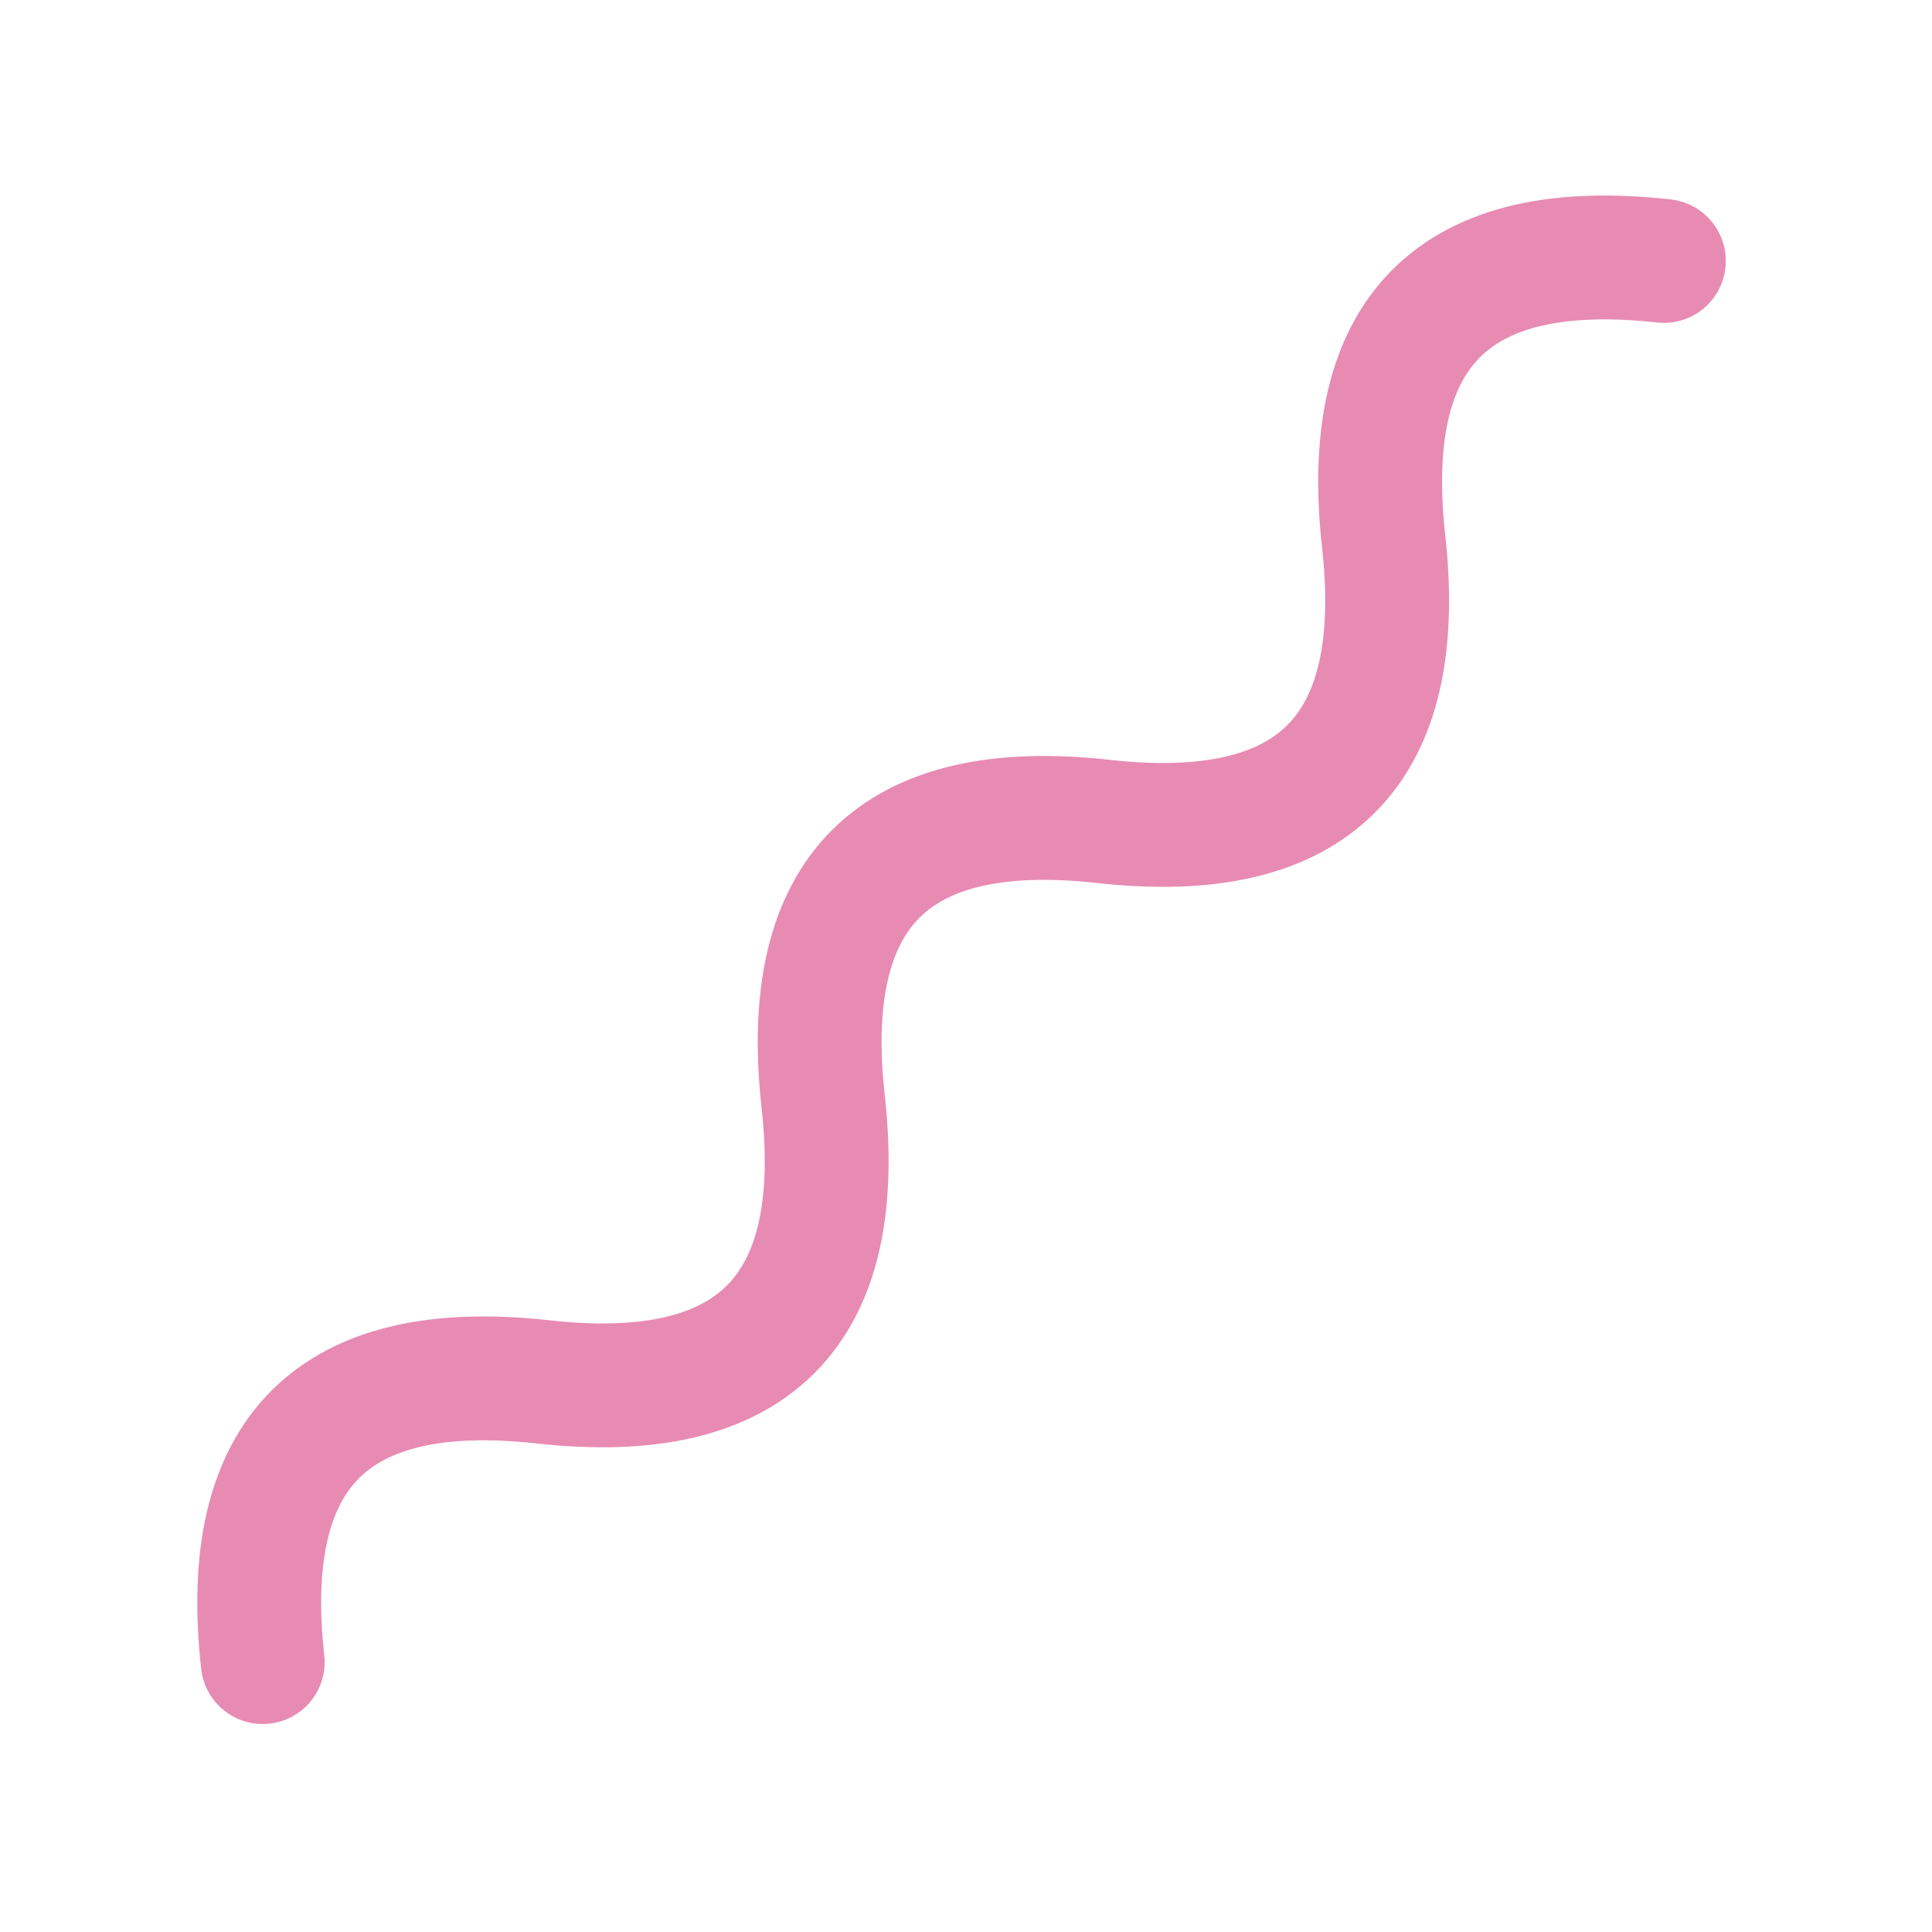
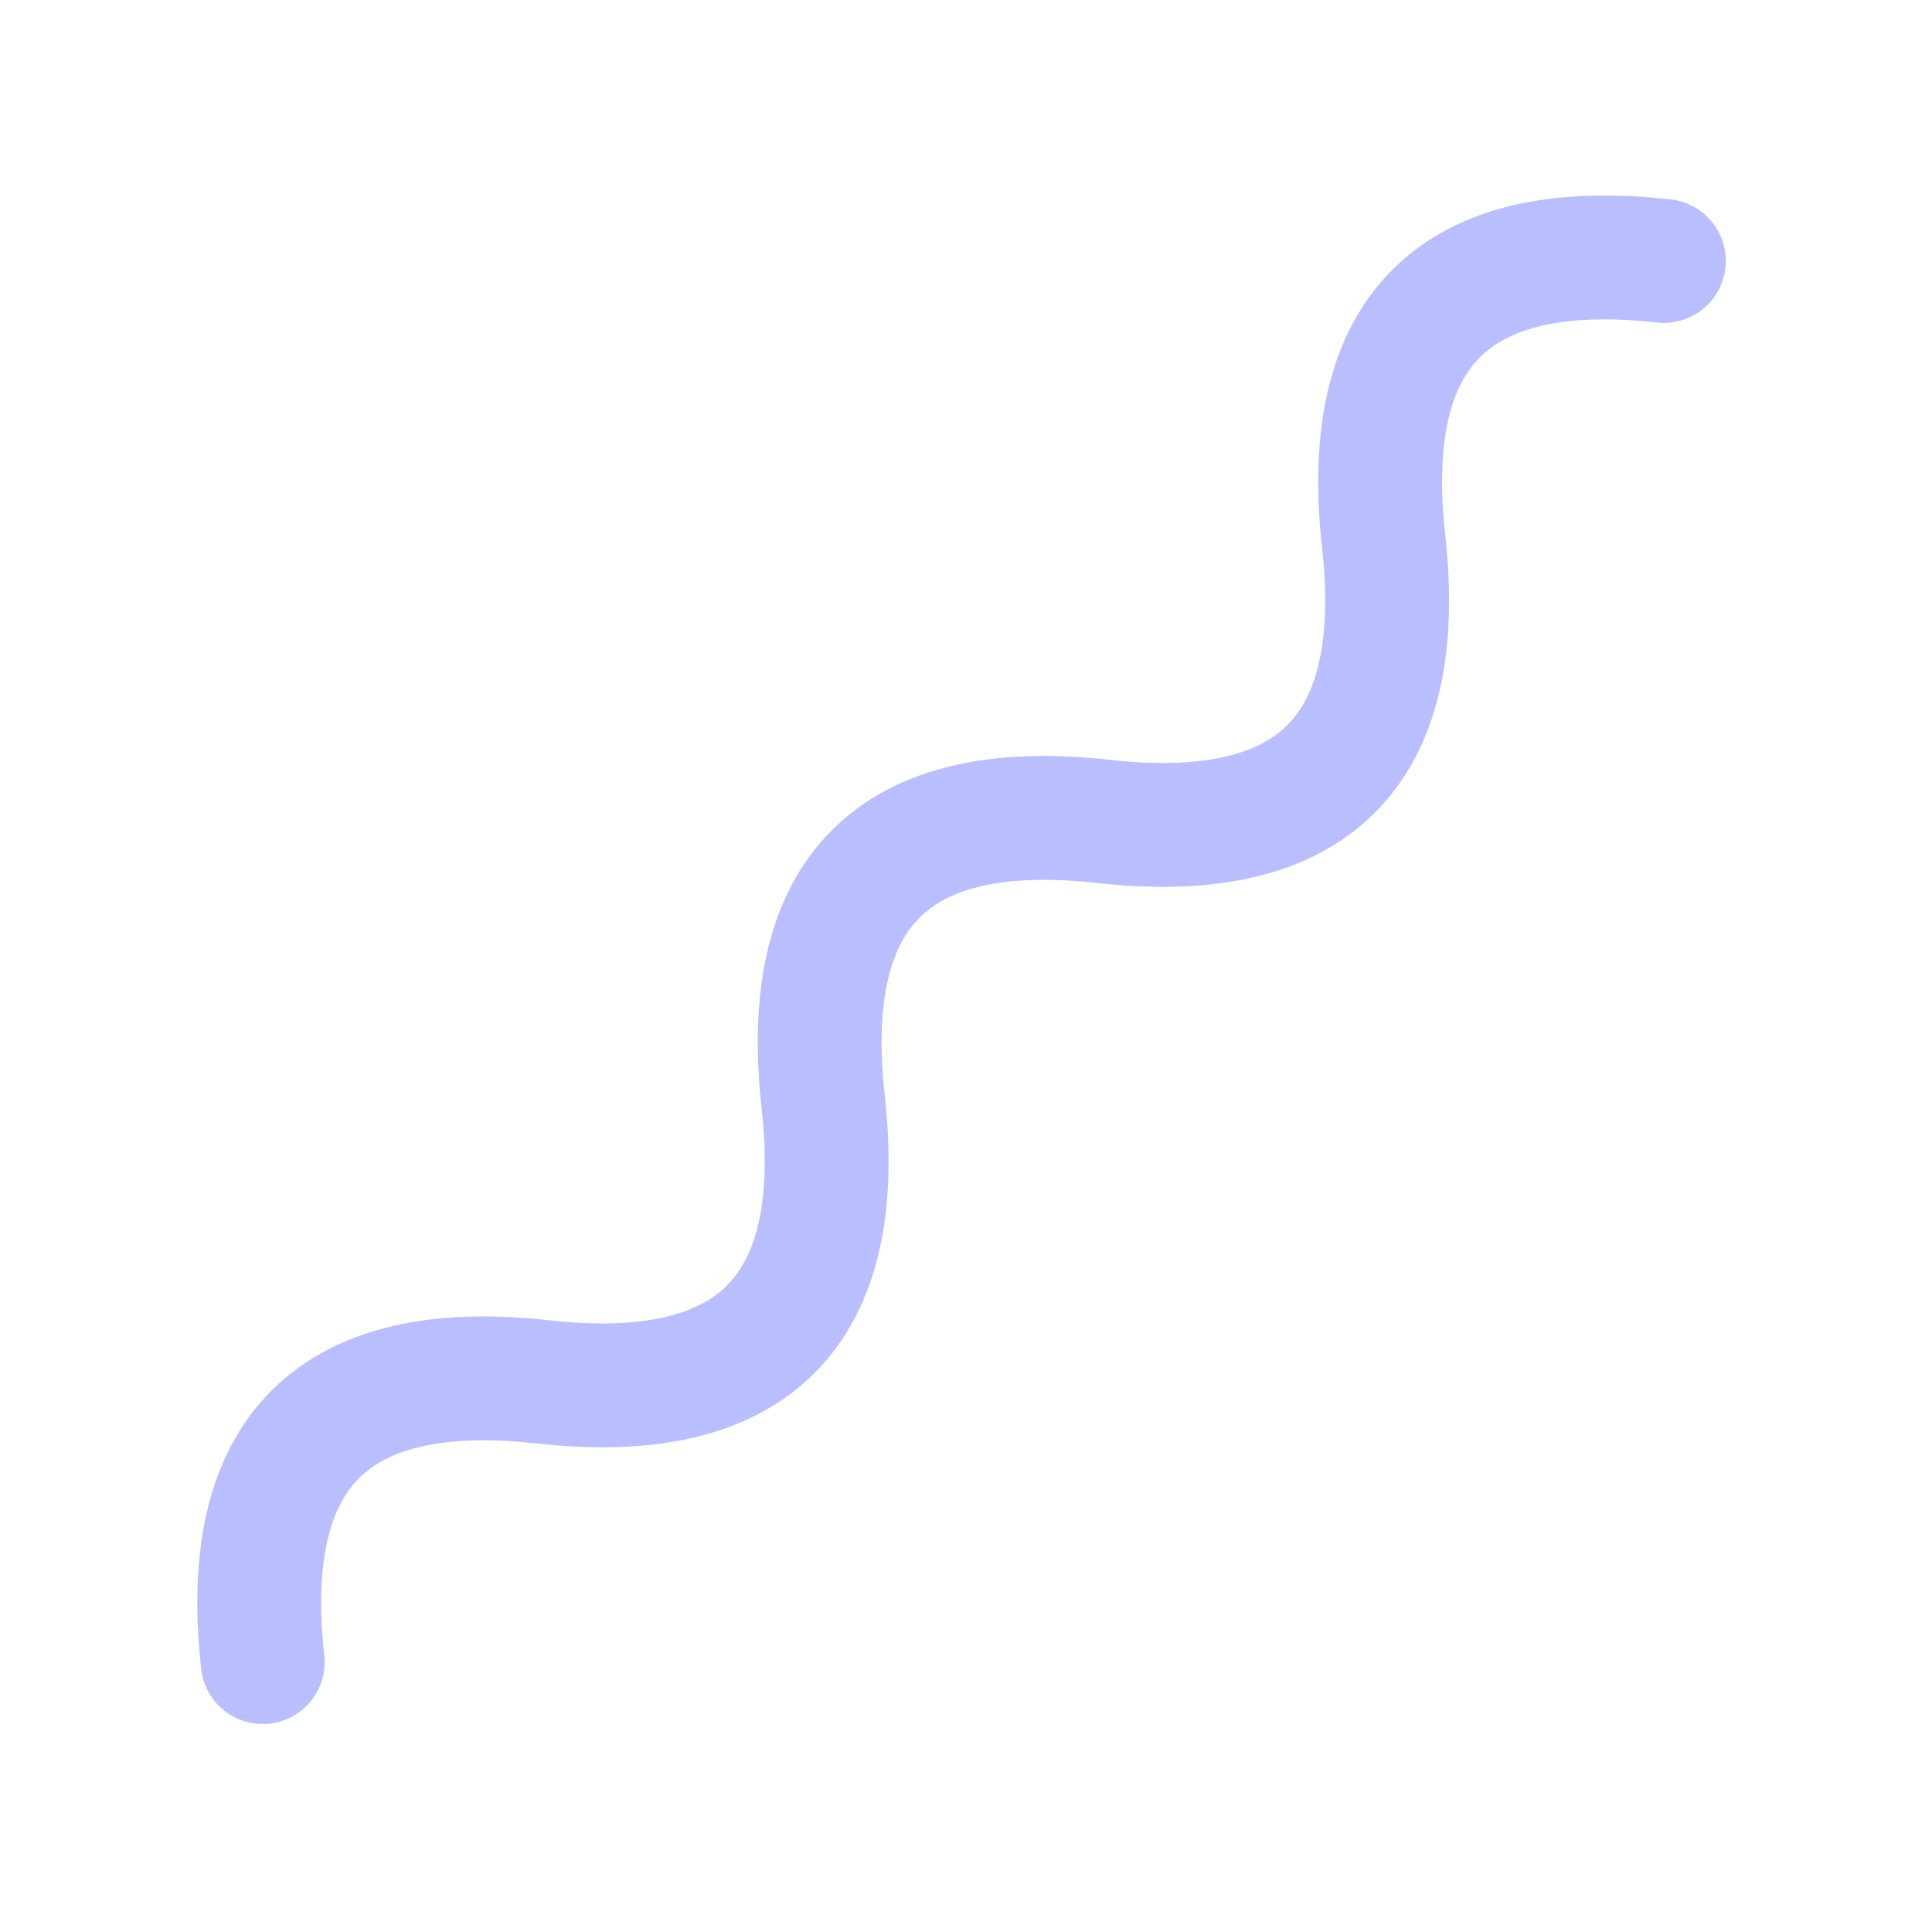
<svg xmlns="http://www.w3.org/2000/svg" width="78" height="78" viewBox="0 0 78 78" fill="none">
  <rect width="78" height="78" fill="none" />
-   <path d="M10.607 67.104C9.664 58.619 13.435 54.848 21.92 55.79C30.406 56.733 34.177 52.962 33.234 44.477C32.291 35.991 36.062 32.22 44.548 33.163C53.033 34.106 56.804 30.334 55.861 21.849C54.919 13.364 58.69 9.593 67.175 10.536" stroke="#E78BB2" stroke-width="5" stroke-linecap="round" />
+   <path d="M10.607 67.104C9.664 58.619 13.435 54.848 21.92 55.79C30.406 56.733 34.177 52.962 33.234 44.477C32.291 35.991 36.062 32.22 44.548 33.163C53.033 34.106 56.804 30.334 55.861 21.849C54.919 13.364 58.69 9.593 67.175 10.536" stroke="#B9BEFF" stroke-width="5" stroke-linecap="round" />
</svg>
